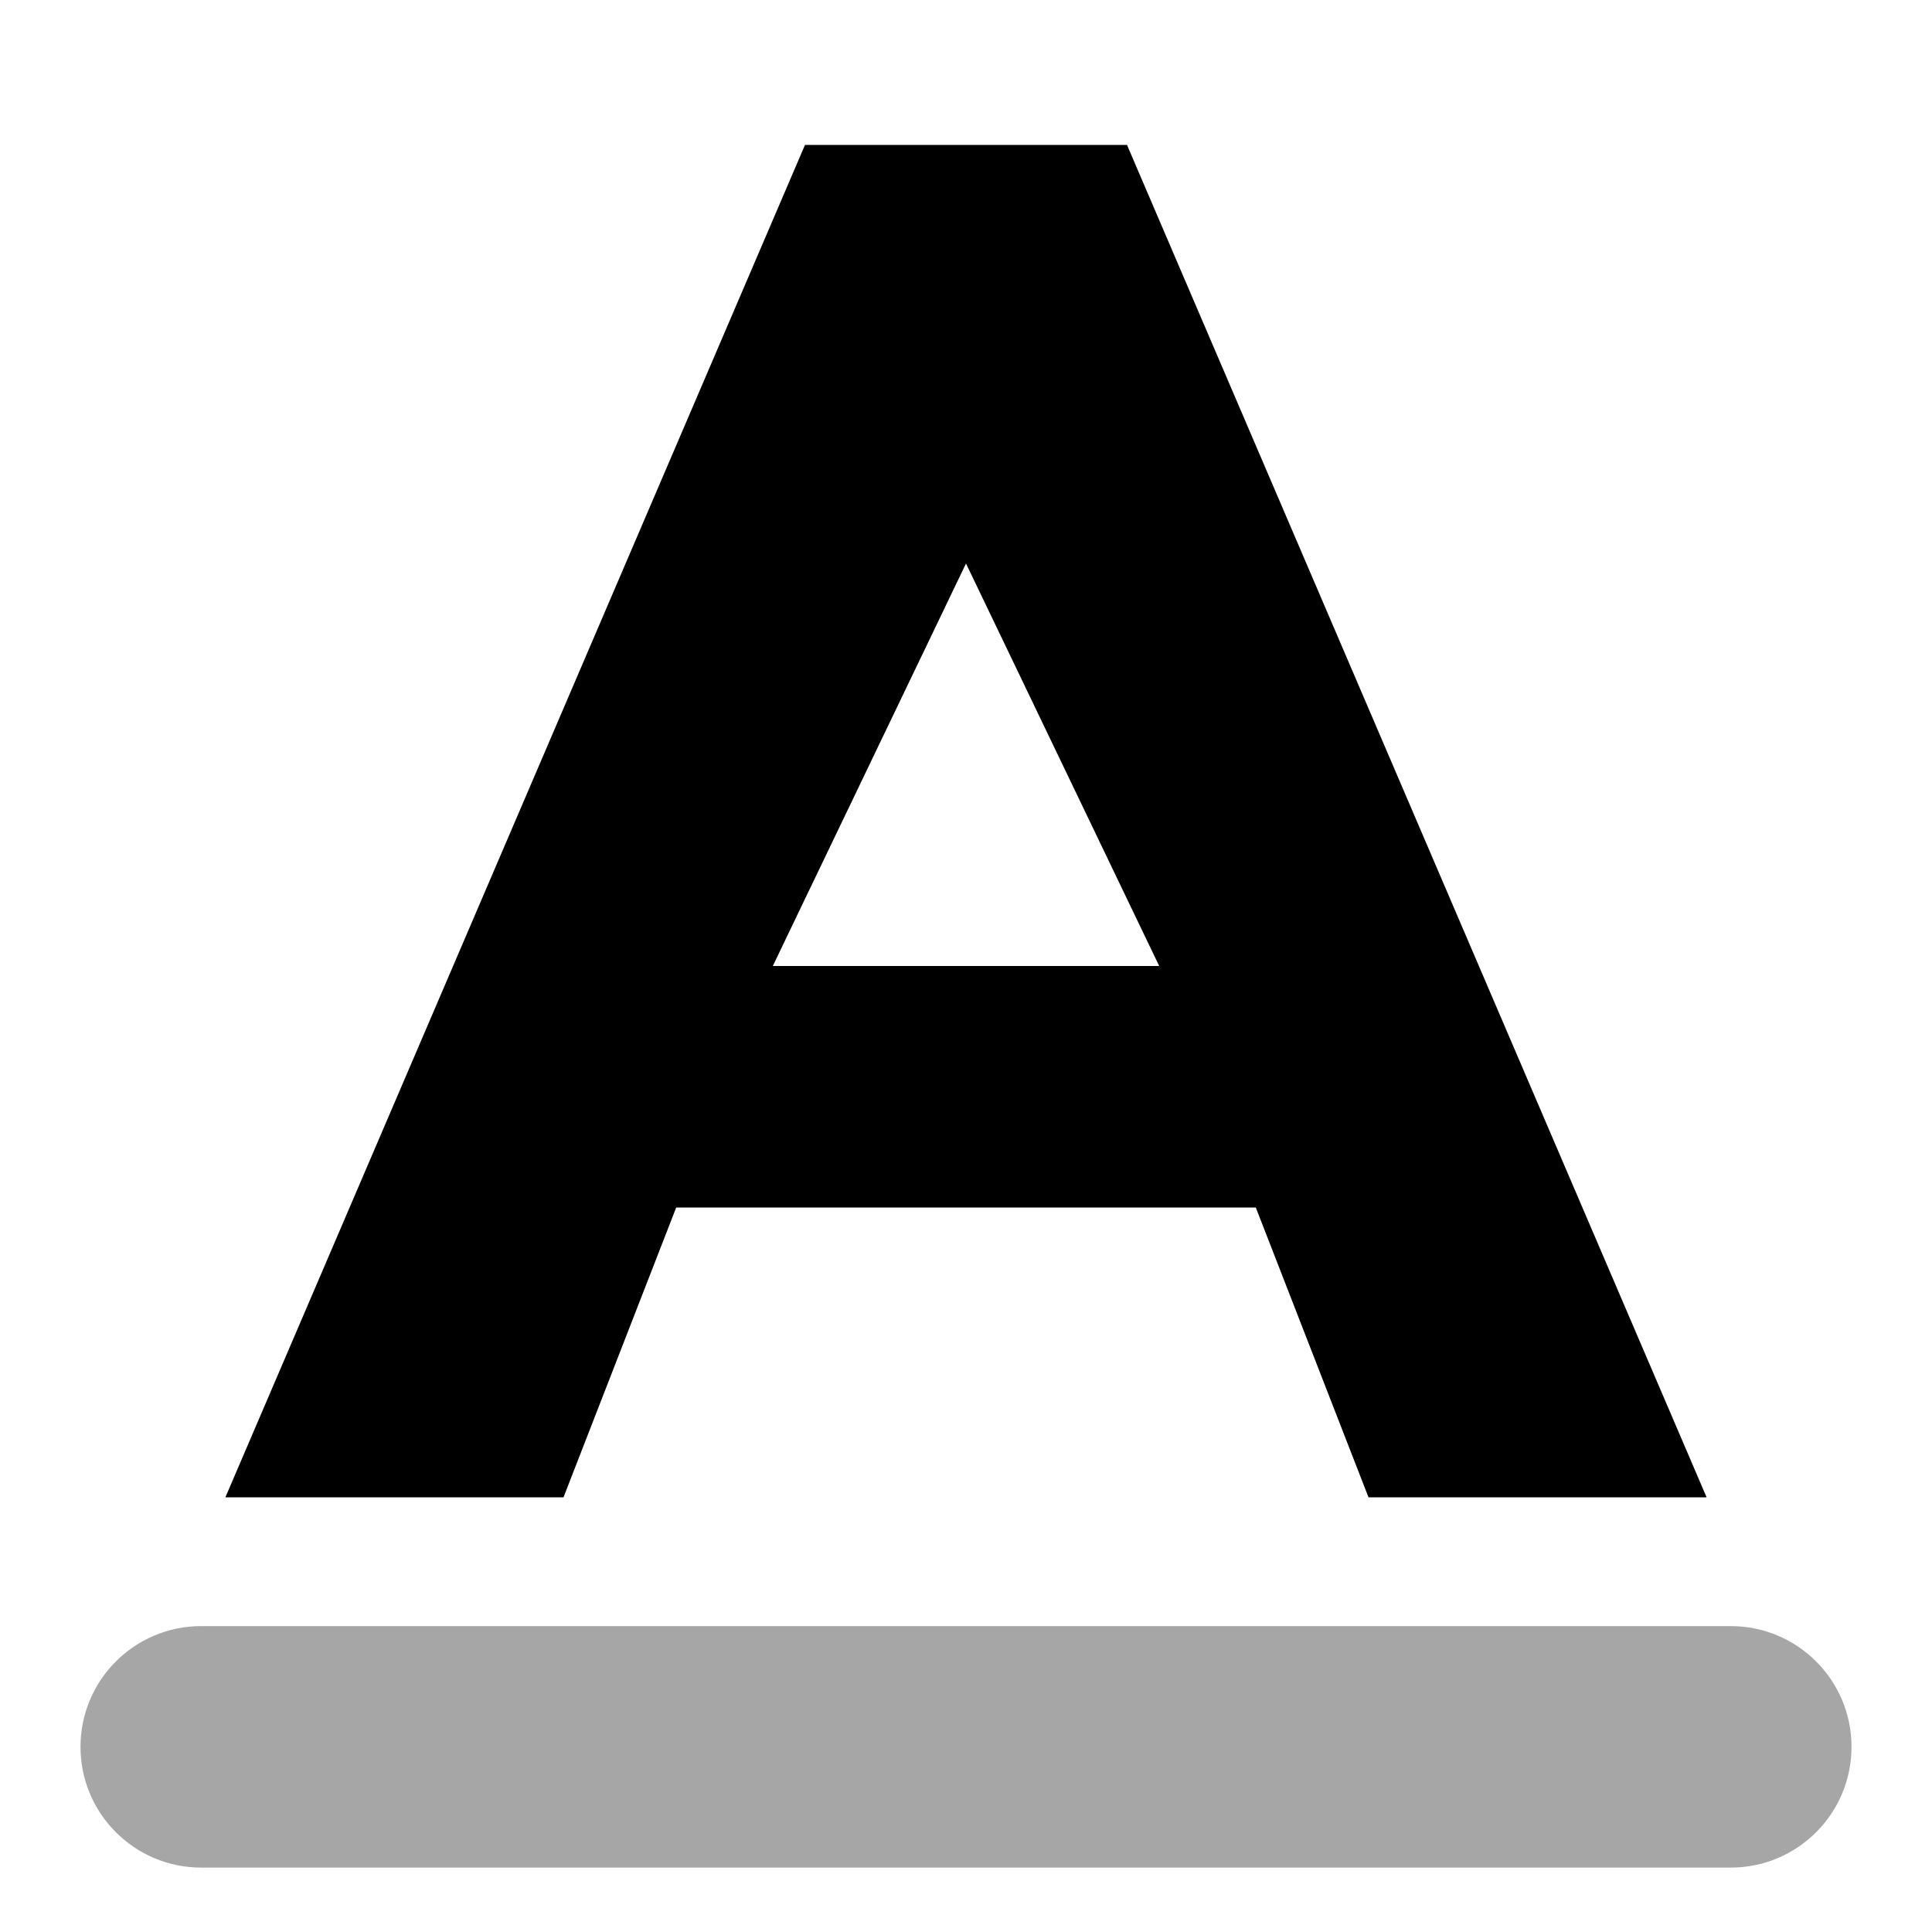
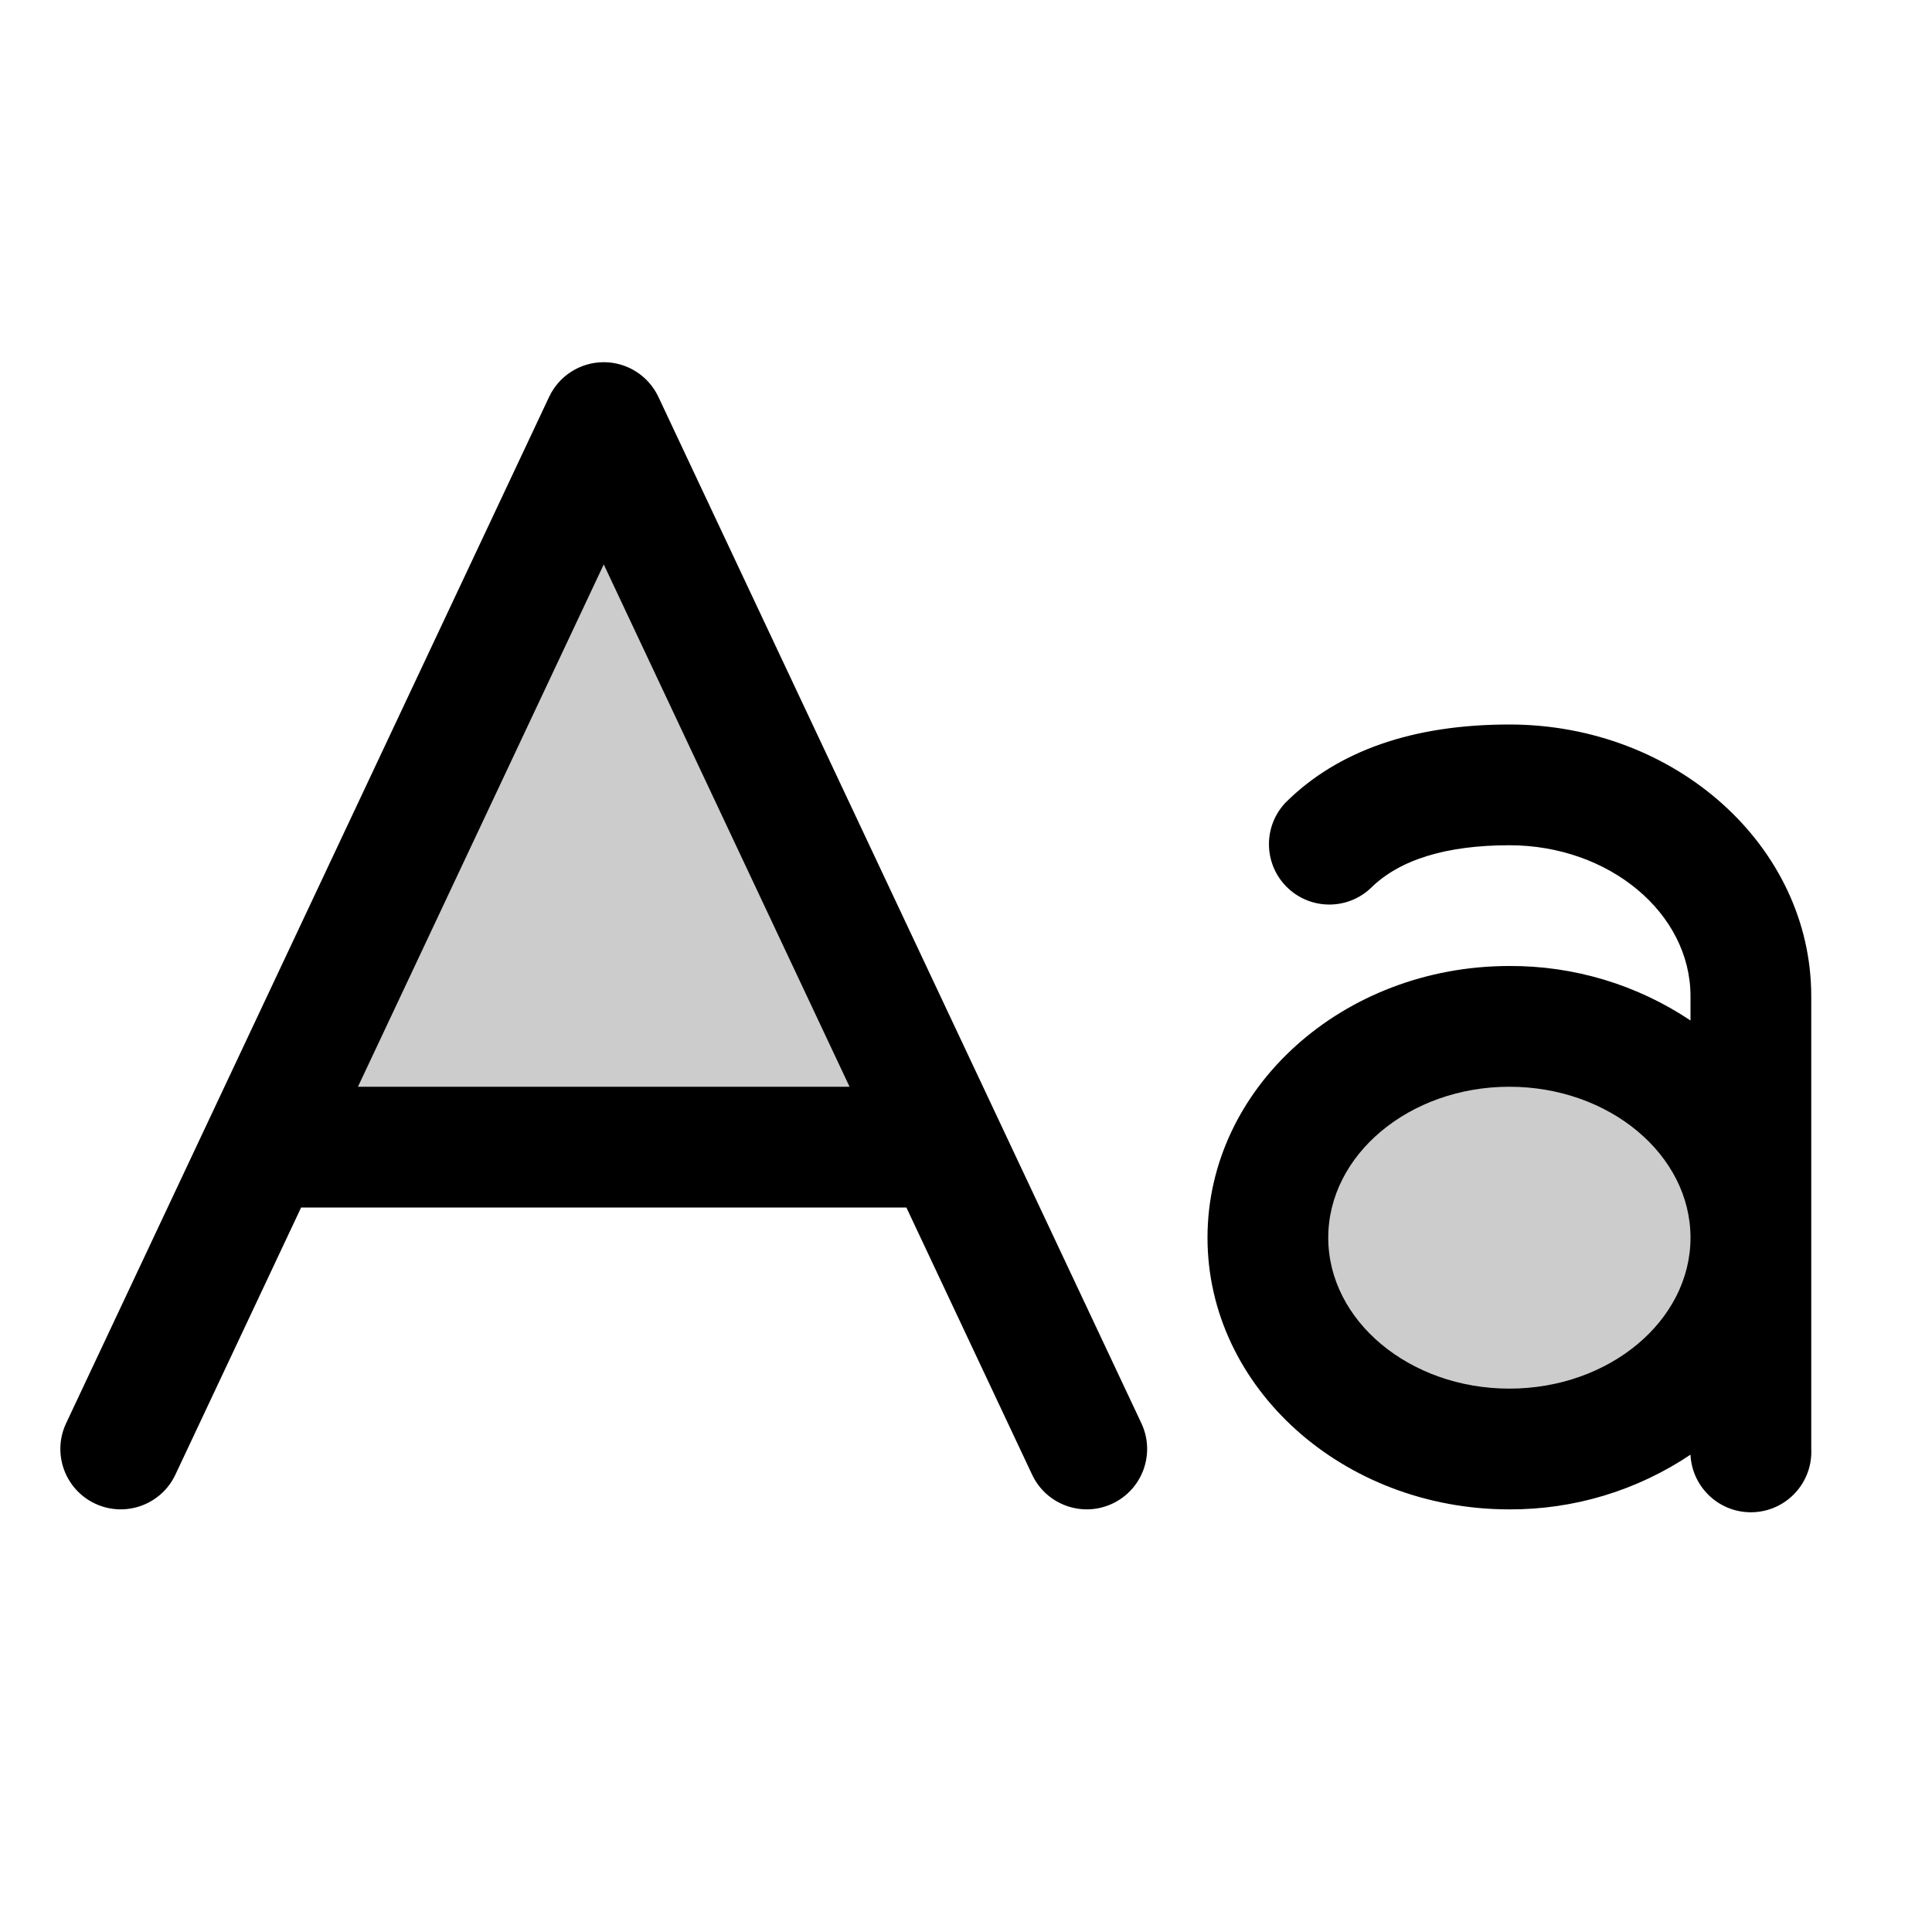
- <svg xmlns="http://www.w3.org/2000/svg" width="12" height="12" viewBox="0 0 12 12" fill="currentColor">
-   <g id="secondary" opacity=".35">
-     <rect x="0.5" y="10.1" width="11" height="1.5" rx=".75" />
+ <svg xmlns="http://www.w3.org/2000/svg" width="256" height="256" viewBox="0 0 256 256" fill="currentColor">
+   <g id="secondary" opacity=".2">
+     <path d="M232,164c0,15.46-14.33,28-32,28s-32-12.54-32-28,14.33-28,32-28S232,148.54,232,164ZM34.82,152h90.36L80,56Z" />
  </g>
  <g id="primary">
-     <path fill-rule="evenodd" d="M5 .9h2l3.6 8.4H8.5l-.7-1.8H4.2l-.7 1.8H1.4Zm1 2.6L4.8 6h2.4Z" />
+     <path d="M87.24,52.59a8,8,0,0,0-14.48,0l-64,136a8,8,0,1,0,14.48,6.81L39.9,160h80.2l16.66,35.4a8,8,0,1,0,14.48-6.81ZM47.43,144,80,74.79,112.57,144ZM200,96c-12.76,0-22.73,3.47-29.63,10.32a8,8,0,0,0,11.26,11.36c3.8-3.77,10-5.68,18.37-5.68,13.23,0,24,9,24,20v3.22A42.76,42.76,0,0,0,200,128c-22.06,0-40,16.15-40,36s17.94,36,40,36a42.73,42.73,0,0,0,24-7.25,8,8,0,0,0,16-.75V132C240,112.15,222.06,96,200,96Zm0,88c-13.23,0-24-9-24-20s10.77-20,24-20,24,9,24,20S213.23,184,200,184Z" />
  </g>
</svg>
